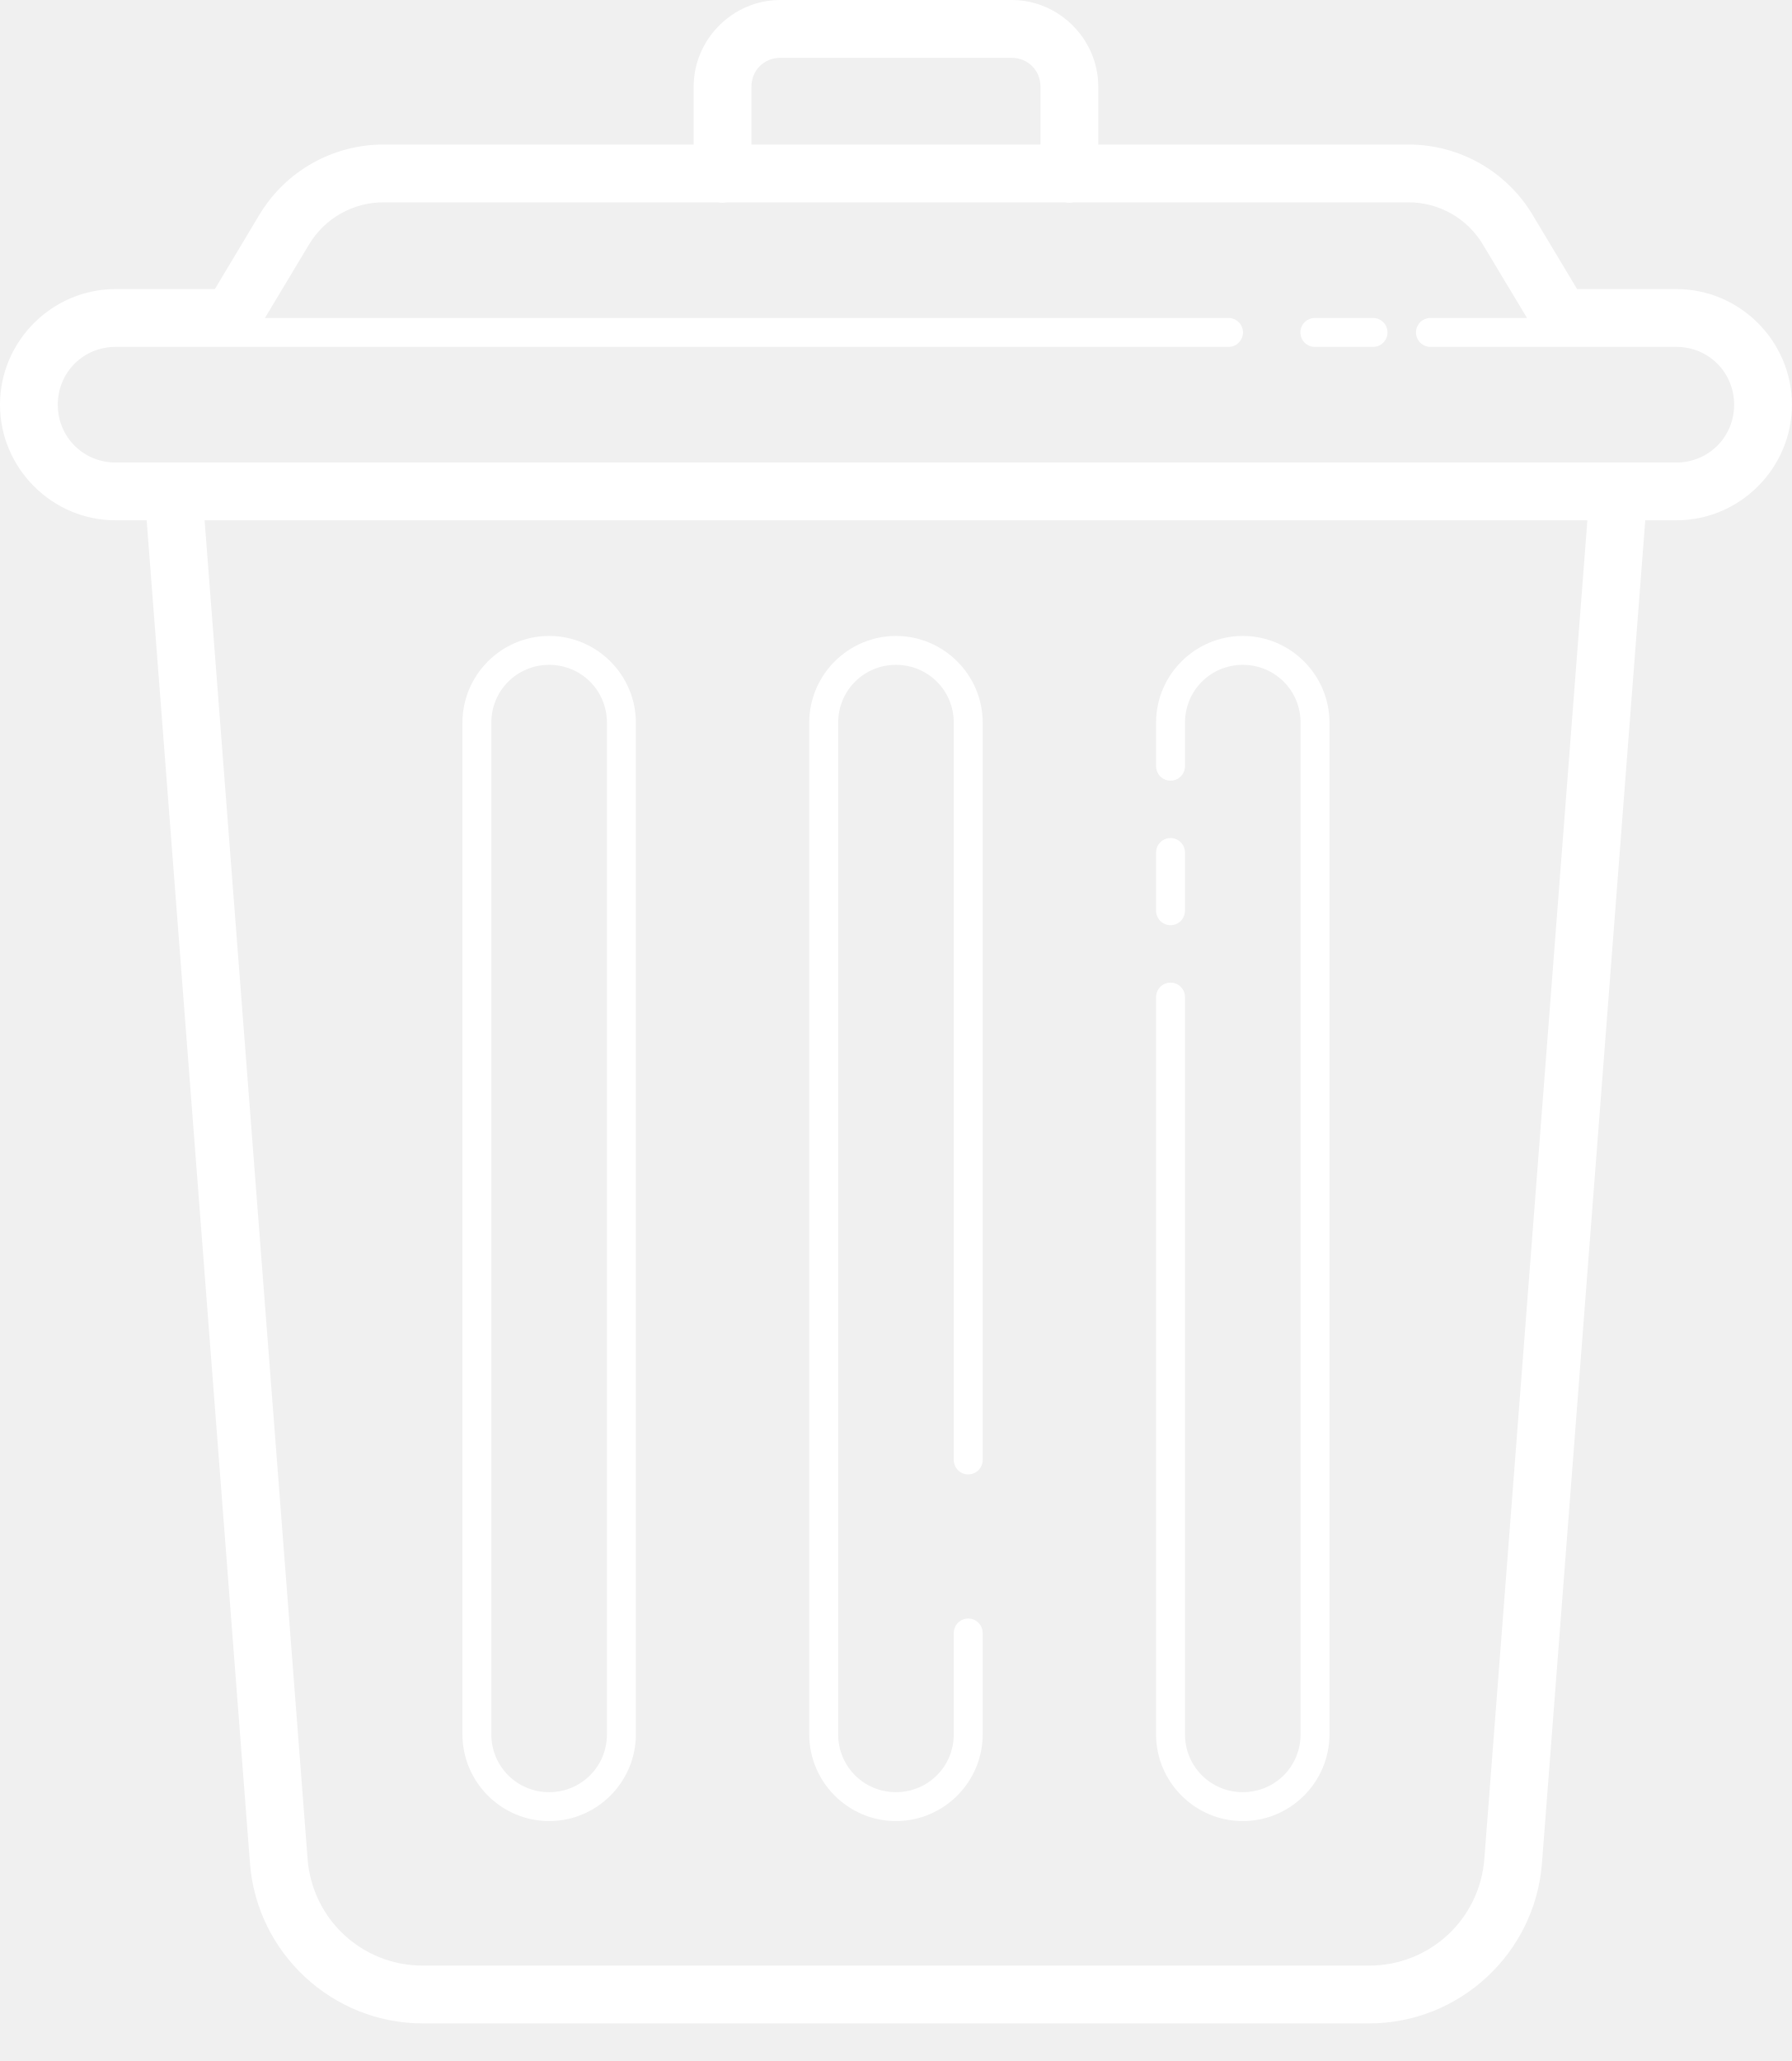
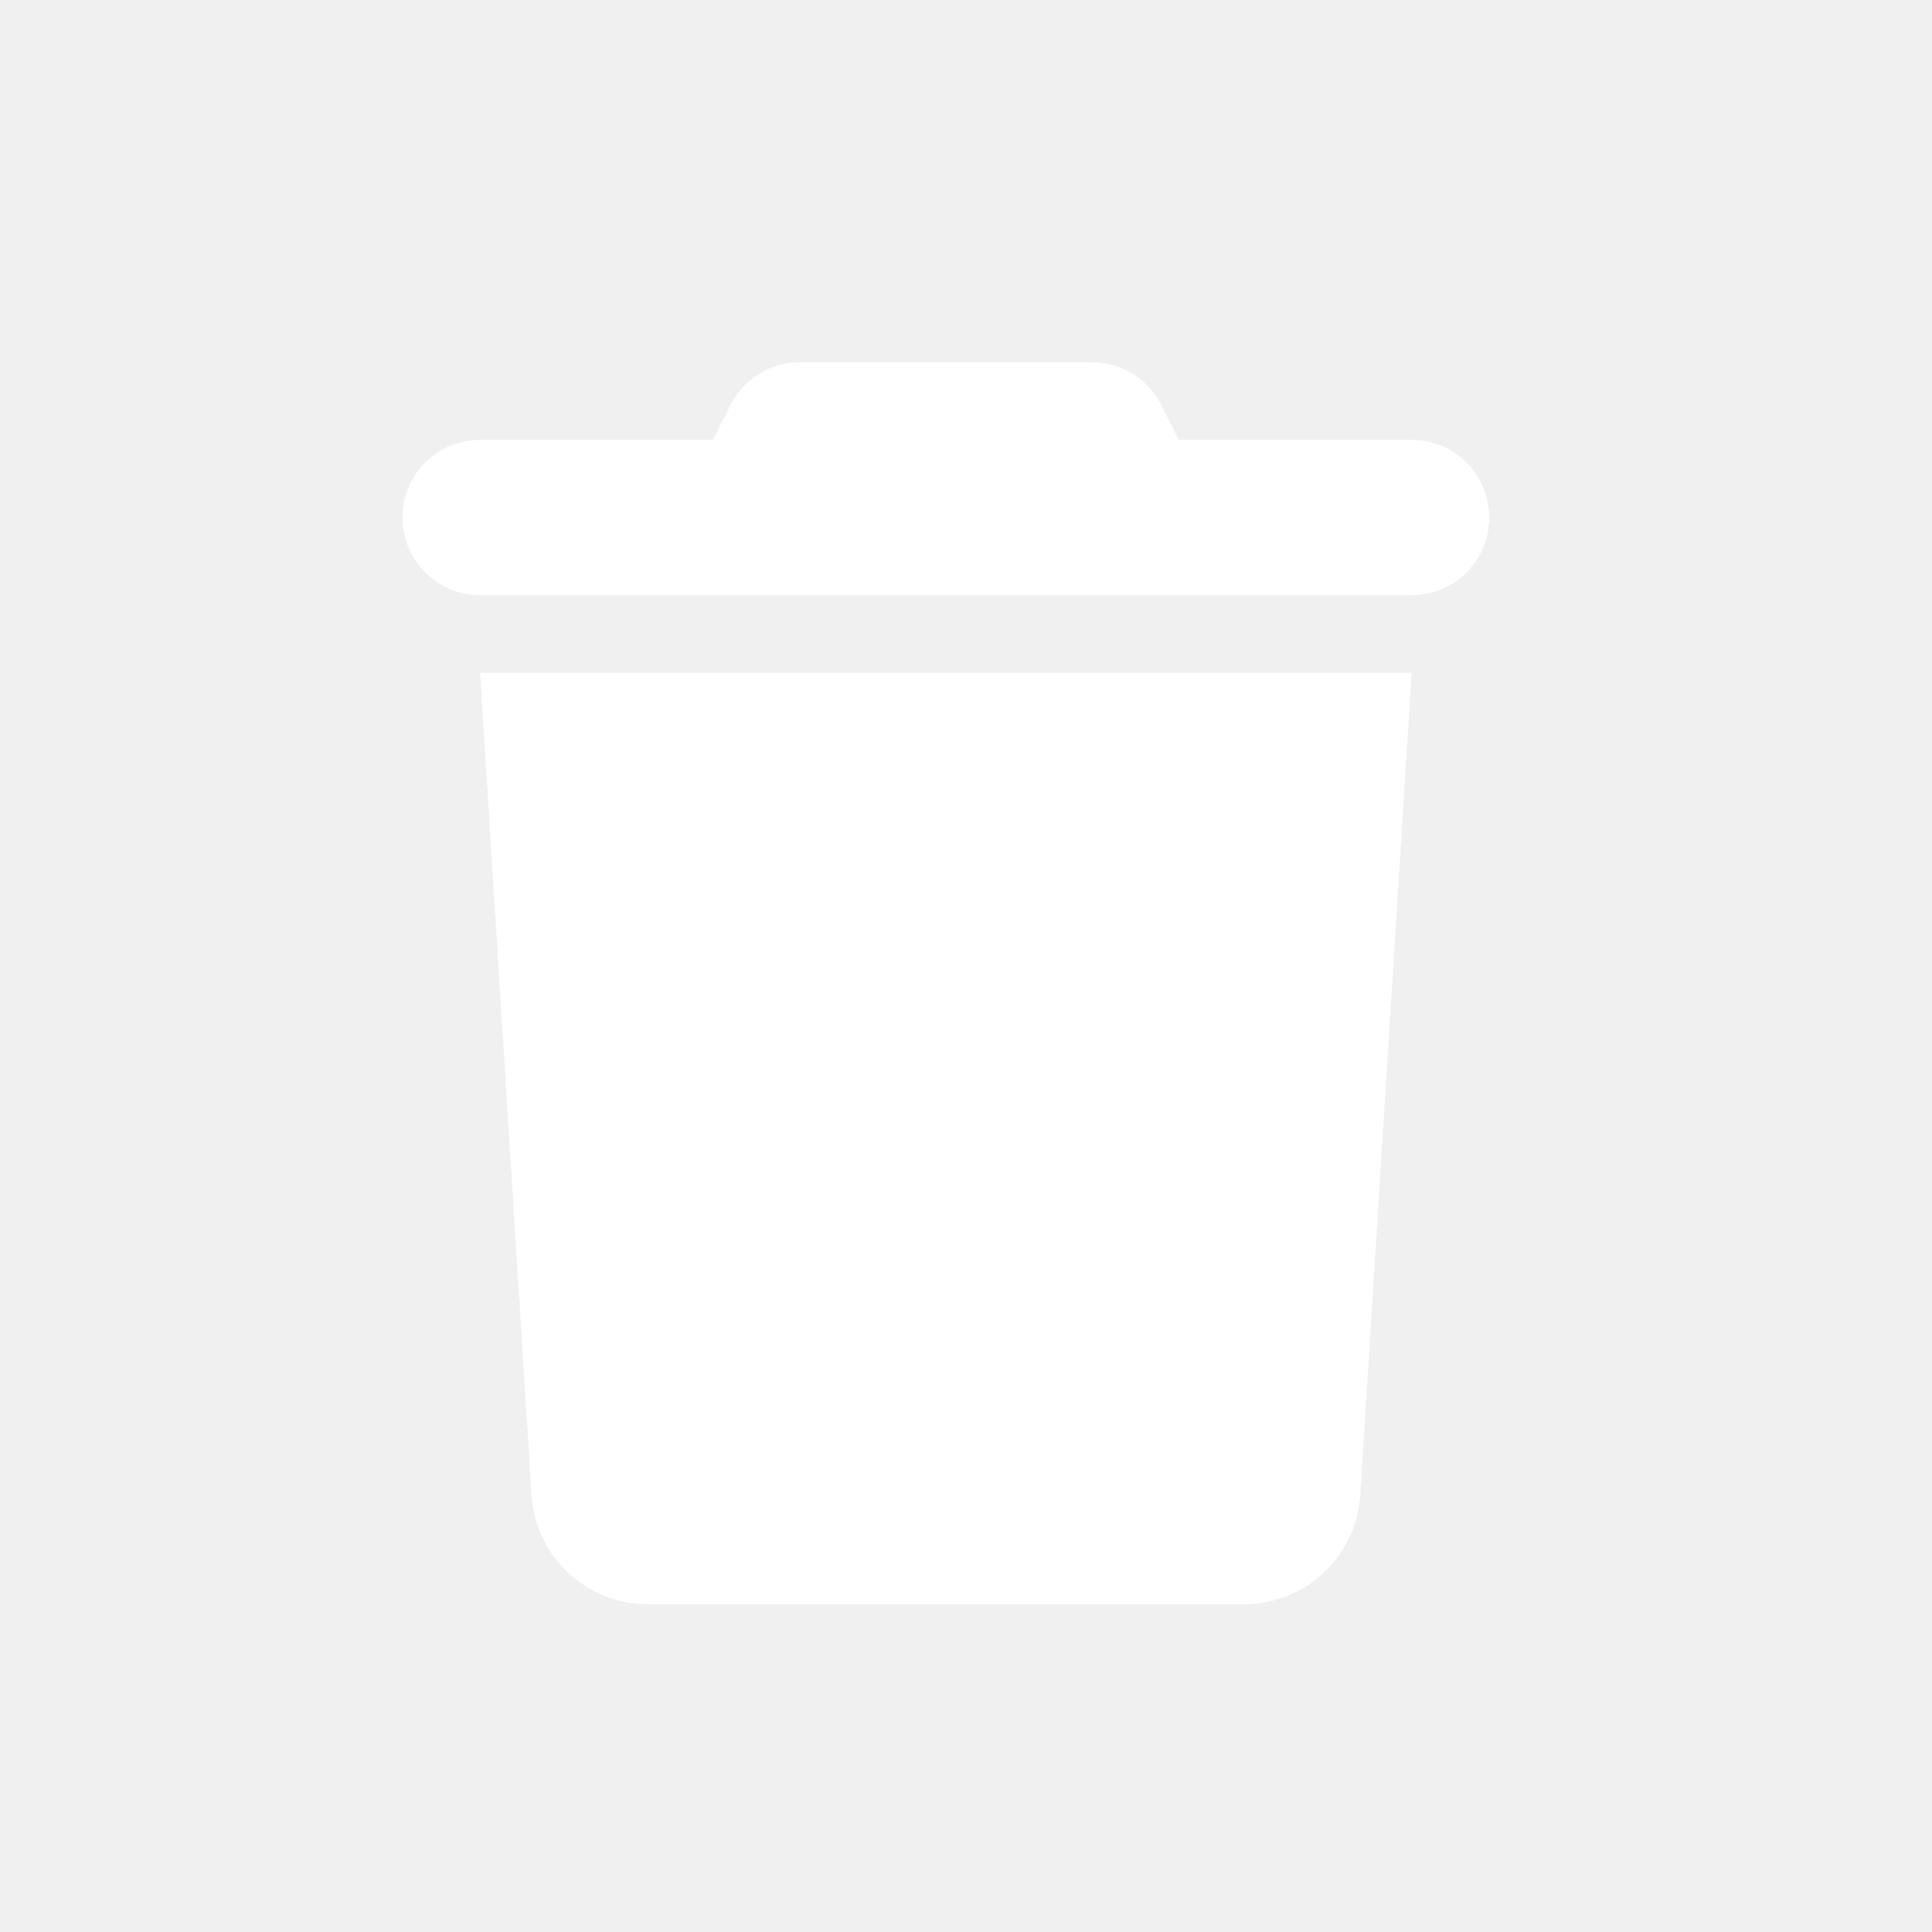
- <svg xmlns="http://www.w3.org/2000/svg" width="40" height="46" viewBox="0 0 40 46" fill="none">
-   <path d="M17.419 0C16.358 0 15.484 0.874 15.484 1.935V3.226H8.558C7.426 3.226 6.374 3.821 5.791 4.792L4.796 6.452H2.581C1.163 6.452 0 7.615 0 9.032C0 10.45 1.163 11.613 2.581 11.613H3.274L5.58 41.586C5.734 43.597 7.422 45.161 9.439 45.161H30.561C32.578 45.161 34.266 43.597 34.42 41.586L36.726 11.613H37.419C38.837 11.613 40 10.45 40 9.032C40 7.615 38.837 6.452 37.419 6.452H35.204L34.209 4.792C33.626 3.821 32.574 3.226 31.442 3.226H24.516V1.935C24.516 0.874 23.642 0 22.581 0H17.419ZM17.419 1.29H22.581C22.945 1.29 23.226 1.571 23.226 1.935V3.226H16.774V1.935C16.774 1.571 17.055 1.29 17.419 1.29ZM8.558 4.516H16.021C16.09 4.528 16.161 4.528 16.231 4.516H23.763C23.832 4.528 23.903 4.528 23.973 4.516H31.442C32.122 4.516 32.751 4.872 33.101 5.456L34.086 7.097H31.936C31.893 7.096 31.85 7.104 31.811 7.12C31.771 7.136 31.735 7.16 31.704 7.19C31.674 7.22 31.65 7.255 31.633 7.295C31.617 7.334 31.608 7.377 31.608 7.419C31.608 7.462 31.617 7.504 31.633 7.544C31.65 7.583 31.674 7.619 31.704 7.649C31.735 7.679 31.771 7.703 31.811 7.719C31.85 7.735 31.893 7.743 31.936 7.742H35.161H37.419C38.14 7.742 38.71 8.312 38.71 9.032C38.71 9.753 38.14 10.323 37.419 10.323H2.581C1.86 10.323 1.29 9.753 1.29 9.032C1.29 8.312 1.86 7.742 2.581 7.742H5.161H27.419C27.462 7.743 27.505 7.735 27.544 7.719C27.584 7.703 27.62 7.679 27.65 7.649C27.681 7.619 27.705 7.583 27.721 7.544C27.738 7.504 27.747 7.462 27.747 7.419C27.747 7.377 27.738 7.334 27.721 7.295C27.705 7.255 27.681 7.22 27.65 7.19C27.62 7.16 27.584 7.136 27.544 7.12C27.505 7.104 27.462 7.096 27.419 7.097H5.914L6.899 5.456C7.249 4.872 7.878 4.516 8.558 4.516ZM29.355 7.097C29.312 7.096 29.27 7.104 29.23 7.12C29.19 7.136 29.154 7.16 29.124 7.19C29.093 7.22 29.069 7.255 29.053 7.295C29.036 7.334 29.028 7.377 29.028 7.419C29.028 7.462 29.036 7.504 29.053 7.544C29.069 7.583 29.093 7.619 29.124 7.649C29.154 7.679 29.19 7.703 29.23 7.719C29.27 7.735 29.312 7.743 29.355 7.742H30.645C30.688 7.743 30.73 7.735 30.77 7.719C30.81 7.703 30.846 7.679 30.876 7.649C30.907 7.619 30.931 7.583 30.947 7.544C30.964 7.504 30.972 7.462 30.972 7.419C30.972 7.377 30.964 7.334 30.947 7.295C30.931 7.255 30.907 7.22 30.876 7.19C30.846 7.16 30.81 7.136 30.77 7.12C30.73 7.104 30.688 7.096 30.645 7.097H29.355ZM4.567 11.613H35.434L33.134 41.488C33.03 42.839 31.915 43.871 30.561 43.871H9.439C8.085 43.871 6.97 42.839 6.866 41.488L4.567 11.613ZM12.258 14.194C11.193 14.194 10.323 15.064 10.323 16.129V38.71C10.323 39.775 11.193 40.645 12.258 40.645C13.323 40.645 14.194 39.775 14.194 38.71V16.129C14.194 15.064 13.323 14.194 12.258 14.194ZM20 14.194C18.935 14.194 18.064 15.064 18.064 16.129V38.71C18.064 39.775 18.935 40.645 20 40.645C21.065 40.645 21.936 39.775 21.936 38.71V36.452C21.936 36.409 21.928 36.366 21.912 36.327C21.896 36.287 21.873 36.251 21.843 36.221C21.813 36.19 21.777 36.166 21.737 36.149C21.698 36.133 21.656 36.124 21.613 36.124C21.57 36.124 21.528 36.133 21.488 36.149C21.449 36.166 21.413 36.19 21.383 36.221C21.353 36.251 21.329 36.287 21.314 36.327C21.298 36.366 21.29 36.409 21.29 36.452V38.71C21.29 39.426 20.717 40 20 40C19.283 40 18.71 39.426 18.71 38.71V16.129C18.71 15.412 19.283 14.839 20 14.839C20.717 14.839 21.29 15.412 21.29 16.129V32.581C21.29 32.623 21.298 32.666 21.314 32.706C21.329 32.745 21.353 32.781 21.383 32.812C21.413 32.842 21.449 32.866 21.488 32.883C21.528 32.899 21.57 32.908 21.613 32.908C21.656 32.908 21.698 32.899 21.737 32.883C21.777 32.866 21.813 32.842 21.843 32.812C21.873 32.781 21.896 32.745 21.912 32.706C21.928 32.666 21.936 32.623 21.936 32.581V16.129C21.936 15.064 21.065 14.194 20 14.194ZM27.742 14.194C26.677 14.194 25.806 15.064 25.806 16.129V17.097C25.806 17.14 25.814 17.182 25.83 17.222C25.846 17.261 25.869 17.297 25.899 17.328C25.929 17.358 25.965 17.383 26.005 17.399C26.044 17.416 26.086 17.424 26.129 17.424C26.172 17.424 26.214 17.416 26.253 17.399C26.293 17.383 26.329 17.358 26.359 17.328C26.389 17.297 26.412 17.261 26.428 17.222C26.444 17.182 26.452 17.14 26.452 17.097V16.129C26.452 15.412 27.025 14.839 27.742 14.839C28.459 14.839 29.032 15.412 29.032 16.129V38.71C29.032 39.426 28.459 40 27.742 40C27.025 40 26.452 39.426 26.452 38.71V22.258C26.452 22.215 26.444 22.173 26.428 22.133C26.412 22.093 26.389 22.057 26.359 22.027C26.329 21.997 26.293 21.972 26.253 21.956C26.214 21.939 26.172 21.931 26.129 21.931C26.086 21.931 26.044 21.939 26.005 21.956C25.965 21.972 25.929 21.997 25.899 22.027C25.869 22.057 25.846 22.093 25.83 22.133C25.814 22.173 25.806 22.215 25.806 22.258V38.71C25.806 39.775 26.677 40.645 27.742 40.645C28.807 40.645 29.677 39.775 29.677 38.71V16.129C29.677 15.064 28.807 14.194 27.742 14.194ZM12.258 14.839C12.975 14.839 13.548 15.412 13.548 16.129V38.71C13.548 39.426 12.975 40 12.258 40C11.541 40 10.968 39.426 10.968 38.71V16.129C10.968 15.412 11.541 14.839 12.258 14.839ZM26.124 18.705C26.082 18.705 26.04 18.714 26.001 18.731C25.962 18.748 25.927 18.772 25.897 18.803C25.868 18.833 25.845 18.869 25.829 18.908C25.814 18.948 25.806 18.99 25.806 19.032V20.323C25.806 20.365 25.814 20.408 25.83 20.447C25.846 20.487 25.869 20.523 25.899 20.554C25.929 20.584 25.965 20.608 26.005 20.625C26.044 20.641 26.086 20.65 26.129 20.65C26.172 20.65 26.214 20.641 26.253 20.625C26.293 20.608 26.329 20.584 26.359 20.554C26.389 20.523 26.412 20.487 26.428 20.447C26.444 20.408 26.452 20.365 26.452 20.323V19.032C26.452 18.989 26.444 18.946 26.428 18.906C26.412 18.866 26.388 18.83 26.357 18.799C26.327 18.768 26.29 18.744 26.25 18.728C26.21 18.712 26.167 18.704 26.124 18.705Z" fill="white" />
+ <svg xmlns="http://www.w3.org/2000/svg" width="48" height="48" viewBox="0 0 48 48" fill="none">
+   <g clip-path="url(#clip0_159_818)">
+     <path d="M18.148 10.067L17.714 10.929H11.929C10.862 10.929 10 11.79 10 12.857C10 13.924 10.862 14.786 11.929 14.786H35.071C36.138 14.786 37 13.924 37 12.857C37 11.79 36.138 10.929 35.071 10.929H29.286L28.852 10.067C28.526 9.41 27.857 9 27.128 9H19.872C19.143 9 18.474 9.41 18.148 10.067ZM35.071 16.714H11.929L13.206 37.145C13.303 38.67 14.568 39.857 16.093 39.857H30.907C32.432 39.857 33.697 38.67 33.794 37.145L35.071 16.714Z" fill="white" />
+   </g>
+   <defs>
+     <clipPath id="clip0_159_818">
+       <rect width="27" height="30.857" fill="white" transform="translate(10 9)" />
+     </clipPath>
+   </defs>
</svg>
